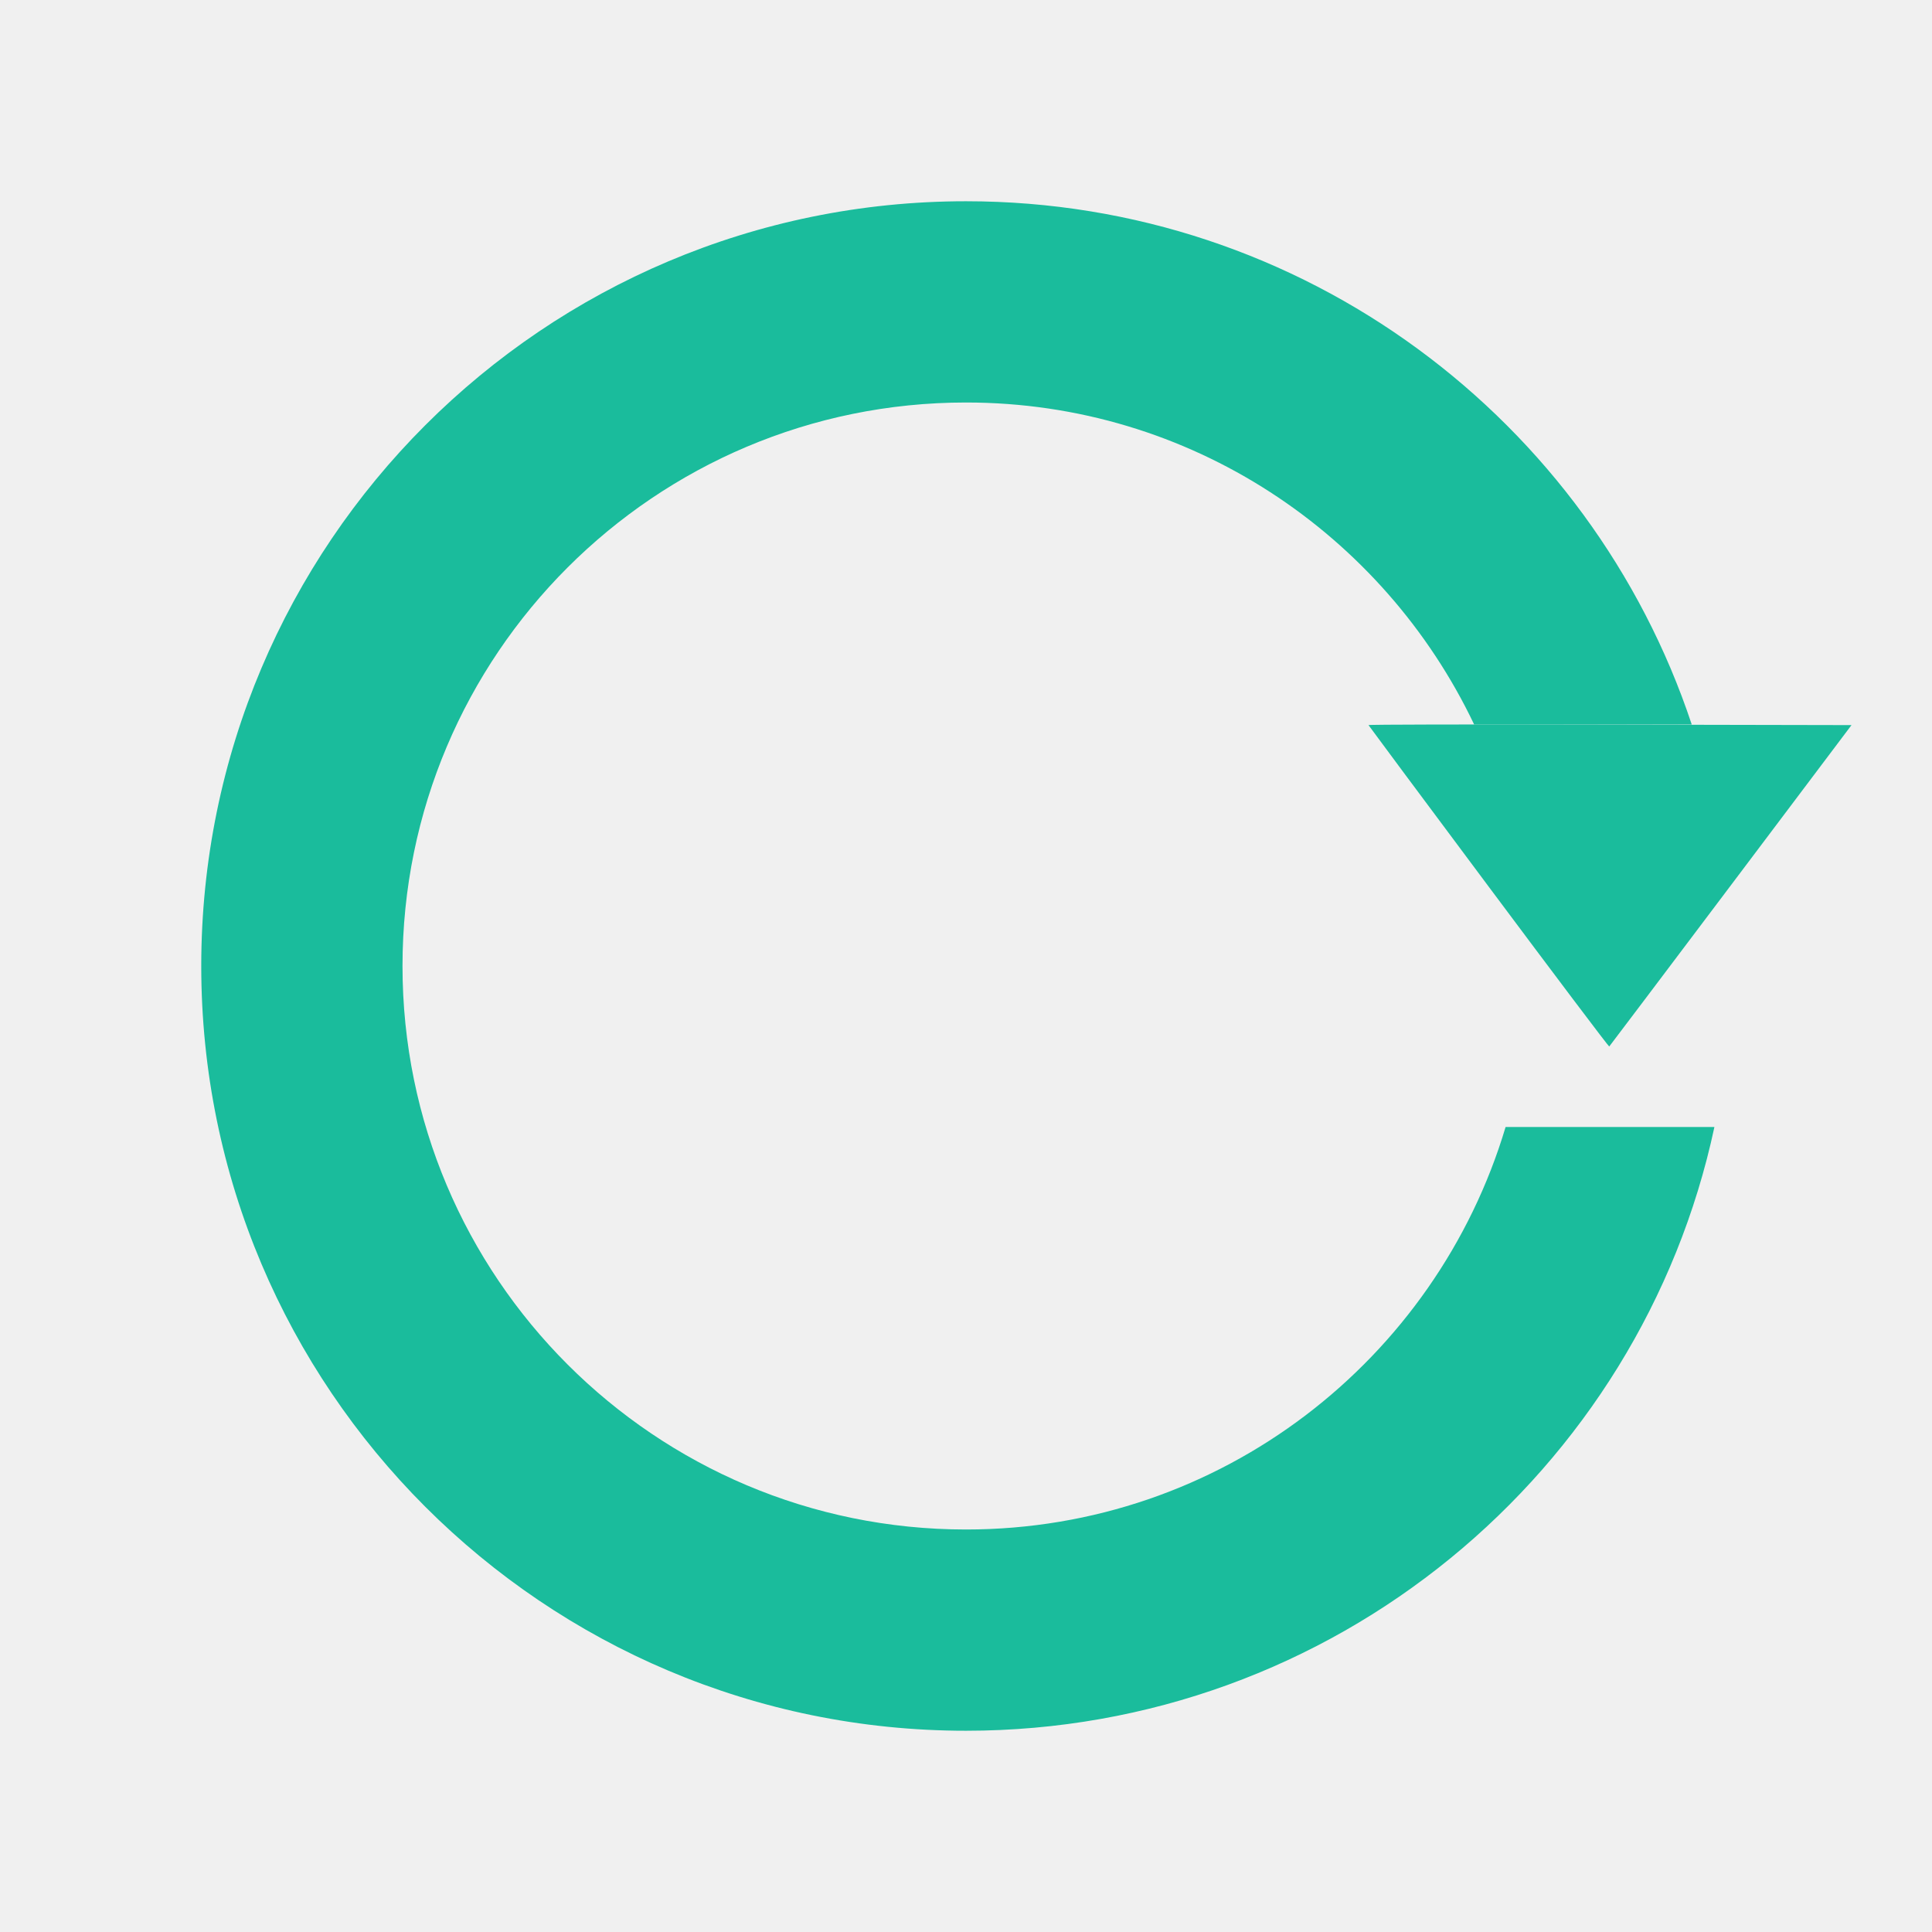
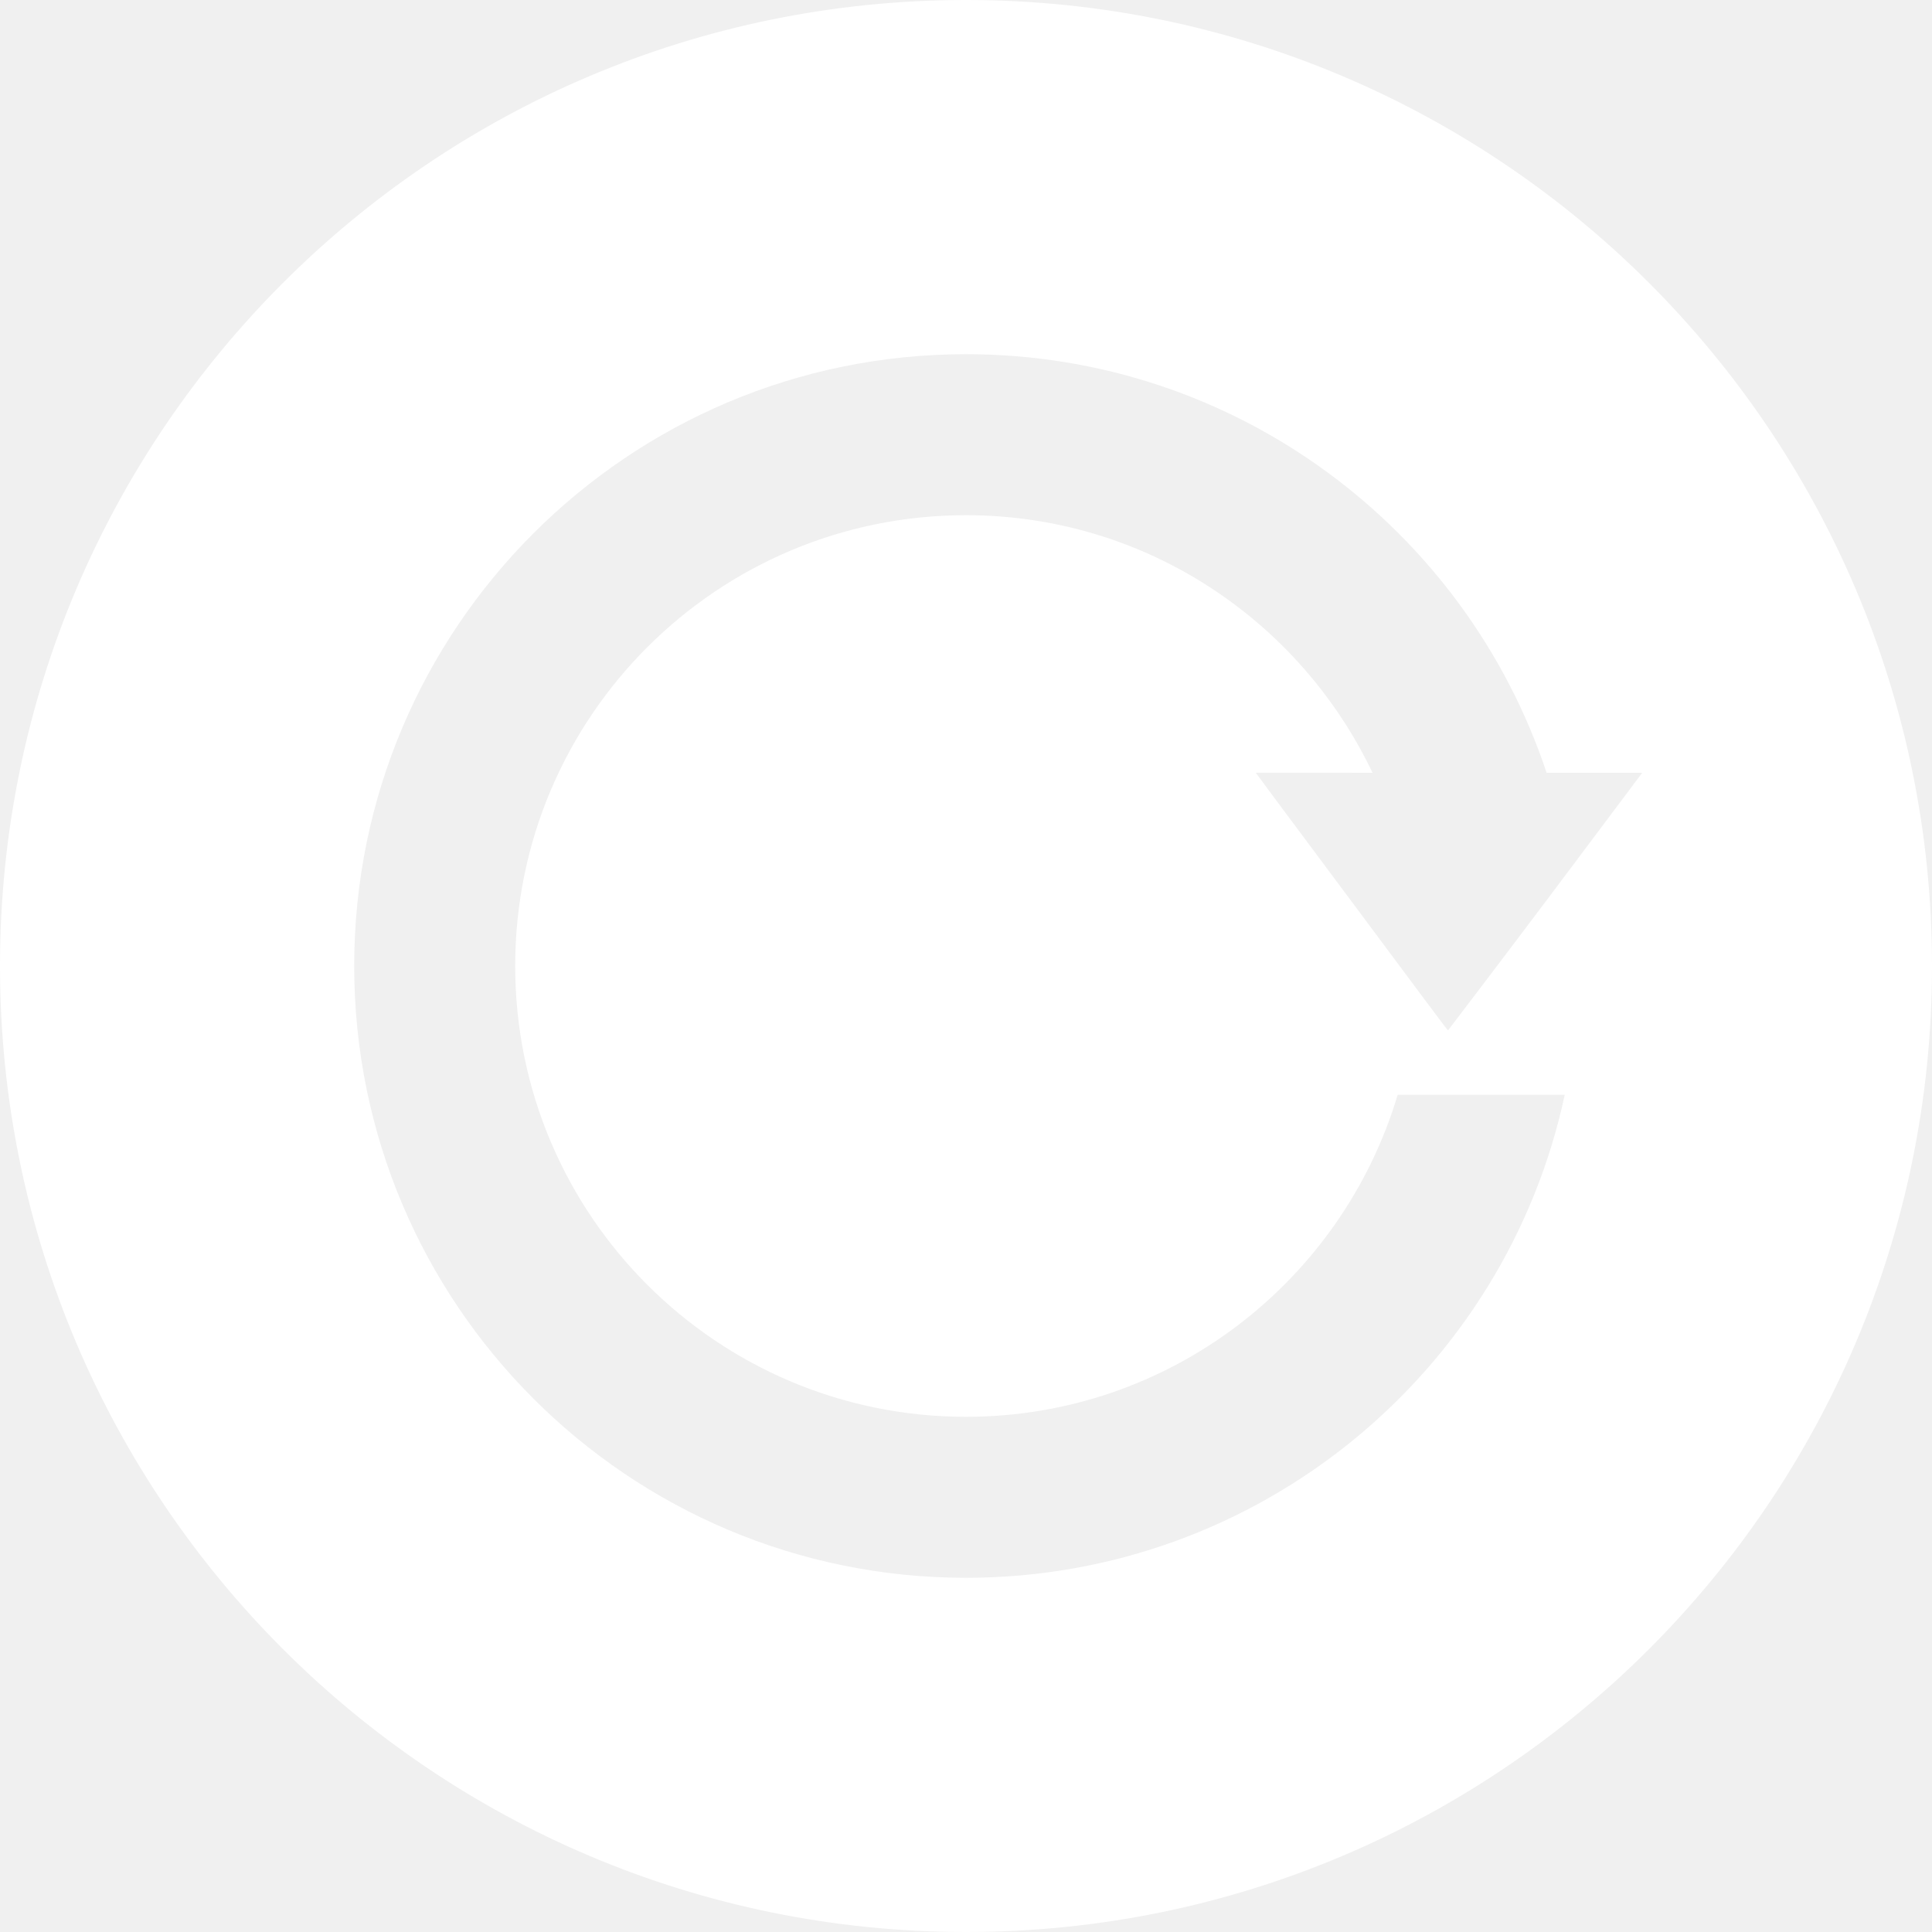
- <svg xmlns="http://www.w3.org/2000/svg" width="48px" height="48px" id="svg3925" version="1.1">
+ <svg xmlns="http://www.w3.org/2000/svg" width="60" height="60" id="svg3925" version="1.1">
  <defs id="defs3927" />
-   <g id="layer1">
-     <path style="fill:#1abc9c;fill-opacity:1" d="M 24 5 C 13.507 5 5 13.507 5 24 C 5 34.493 13.507 43 24 43 C 33.126 43 40.762 36.579 42.594 28 L 37.406 28 C 35.681 33.777 30.338 38 24 38 C 16.268 38 10 31.732 10 24 C 10 16.268 16.268 10 24 10 C 29.579 10 34.375 13.277 36.625 18 L 42.031 18 C 39.52 10.446 32.398 5 24 5 z " id="path3933" />
-     <path style="fill:#1abc9c;fill-opacity:1" d="m 36.986,22.029 c -1.637,-2.194 -2.98,-4 -2.986,-4.014 -0.006,-0.015 2.434,-0.02 5.995,-0.012 L 46,18.015 43,21.999 c -1.65,2.191 -3.009,3.991 -3.019,4.001 -0.011,0.01 -1.358,-1.777 -2.995,-3.971 z" id="path4019" />
+   <g id="layer1" transform="translate(0,12)">
+     <path style="fill:#ffffff;fill-opacity:1;stroke:none" d="M 30 0 C 13.431 0 0 13.431 0 30 C 2.3684758e-15 46.569 13.431 60 30 60 C 46.569 60 60 46.569 60 30 C 60 13.431 46.569 -7.1054274e-15 30 0 z M 30 11 C 38.398 11 45.52 16.446 48.031 24 L 51 24 L 48 28 C 46.35 30.191 44.979 31.99 44.969 32 C 44.958 32.01 43.637 30.225 42 28.031 C 40.363 25.837 39.006 24.013 39 24 C 38.996 23.991 41.135 24.001 42.625 24 C 40.375 19.277 35.579 16 30 16 C 22.268 16 16 22.268 16 30 C 16 37.732 22.268 44 30 44 C 36.338 44 41.681 39.777 43.406 34 L 48.594 34 C 46.762 42.579 39.126 49 30 49 C 19.507 49 11 40.493 11 30 C 11 19.507 19.507 11 30 11 z " transform="translate(0,-12)" id="path2994" />
  </g>
-   <g id="layer2" />
</svg>
